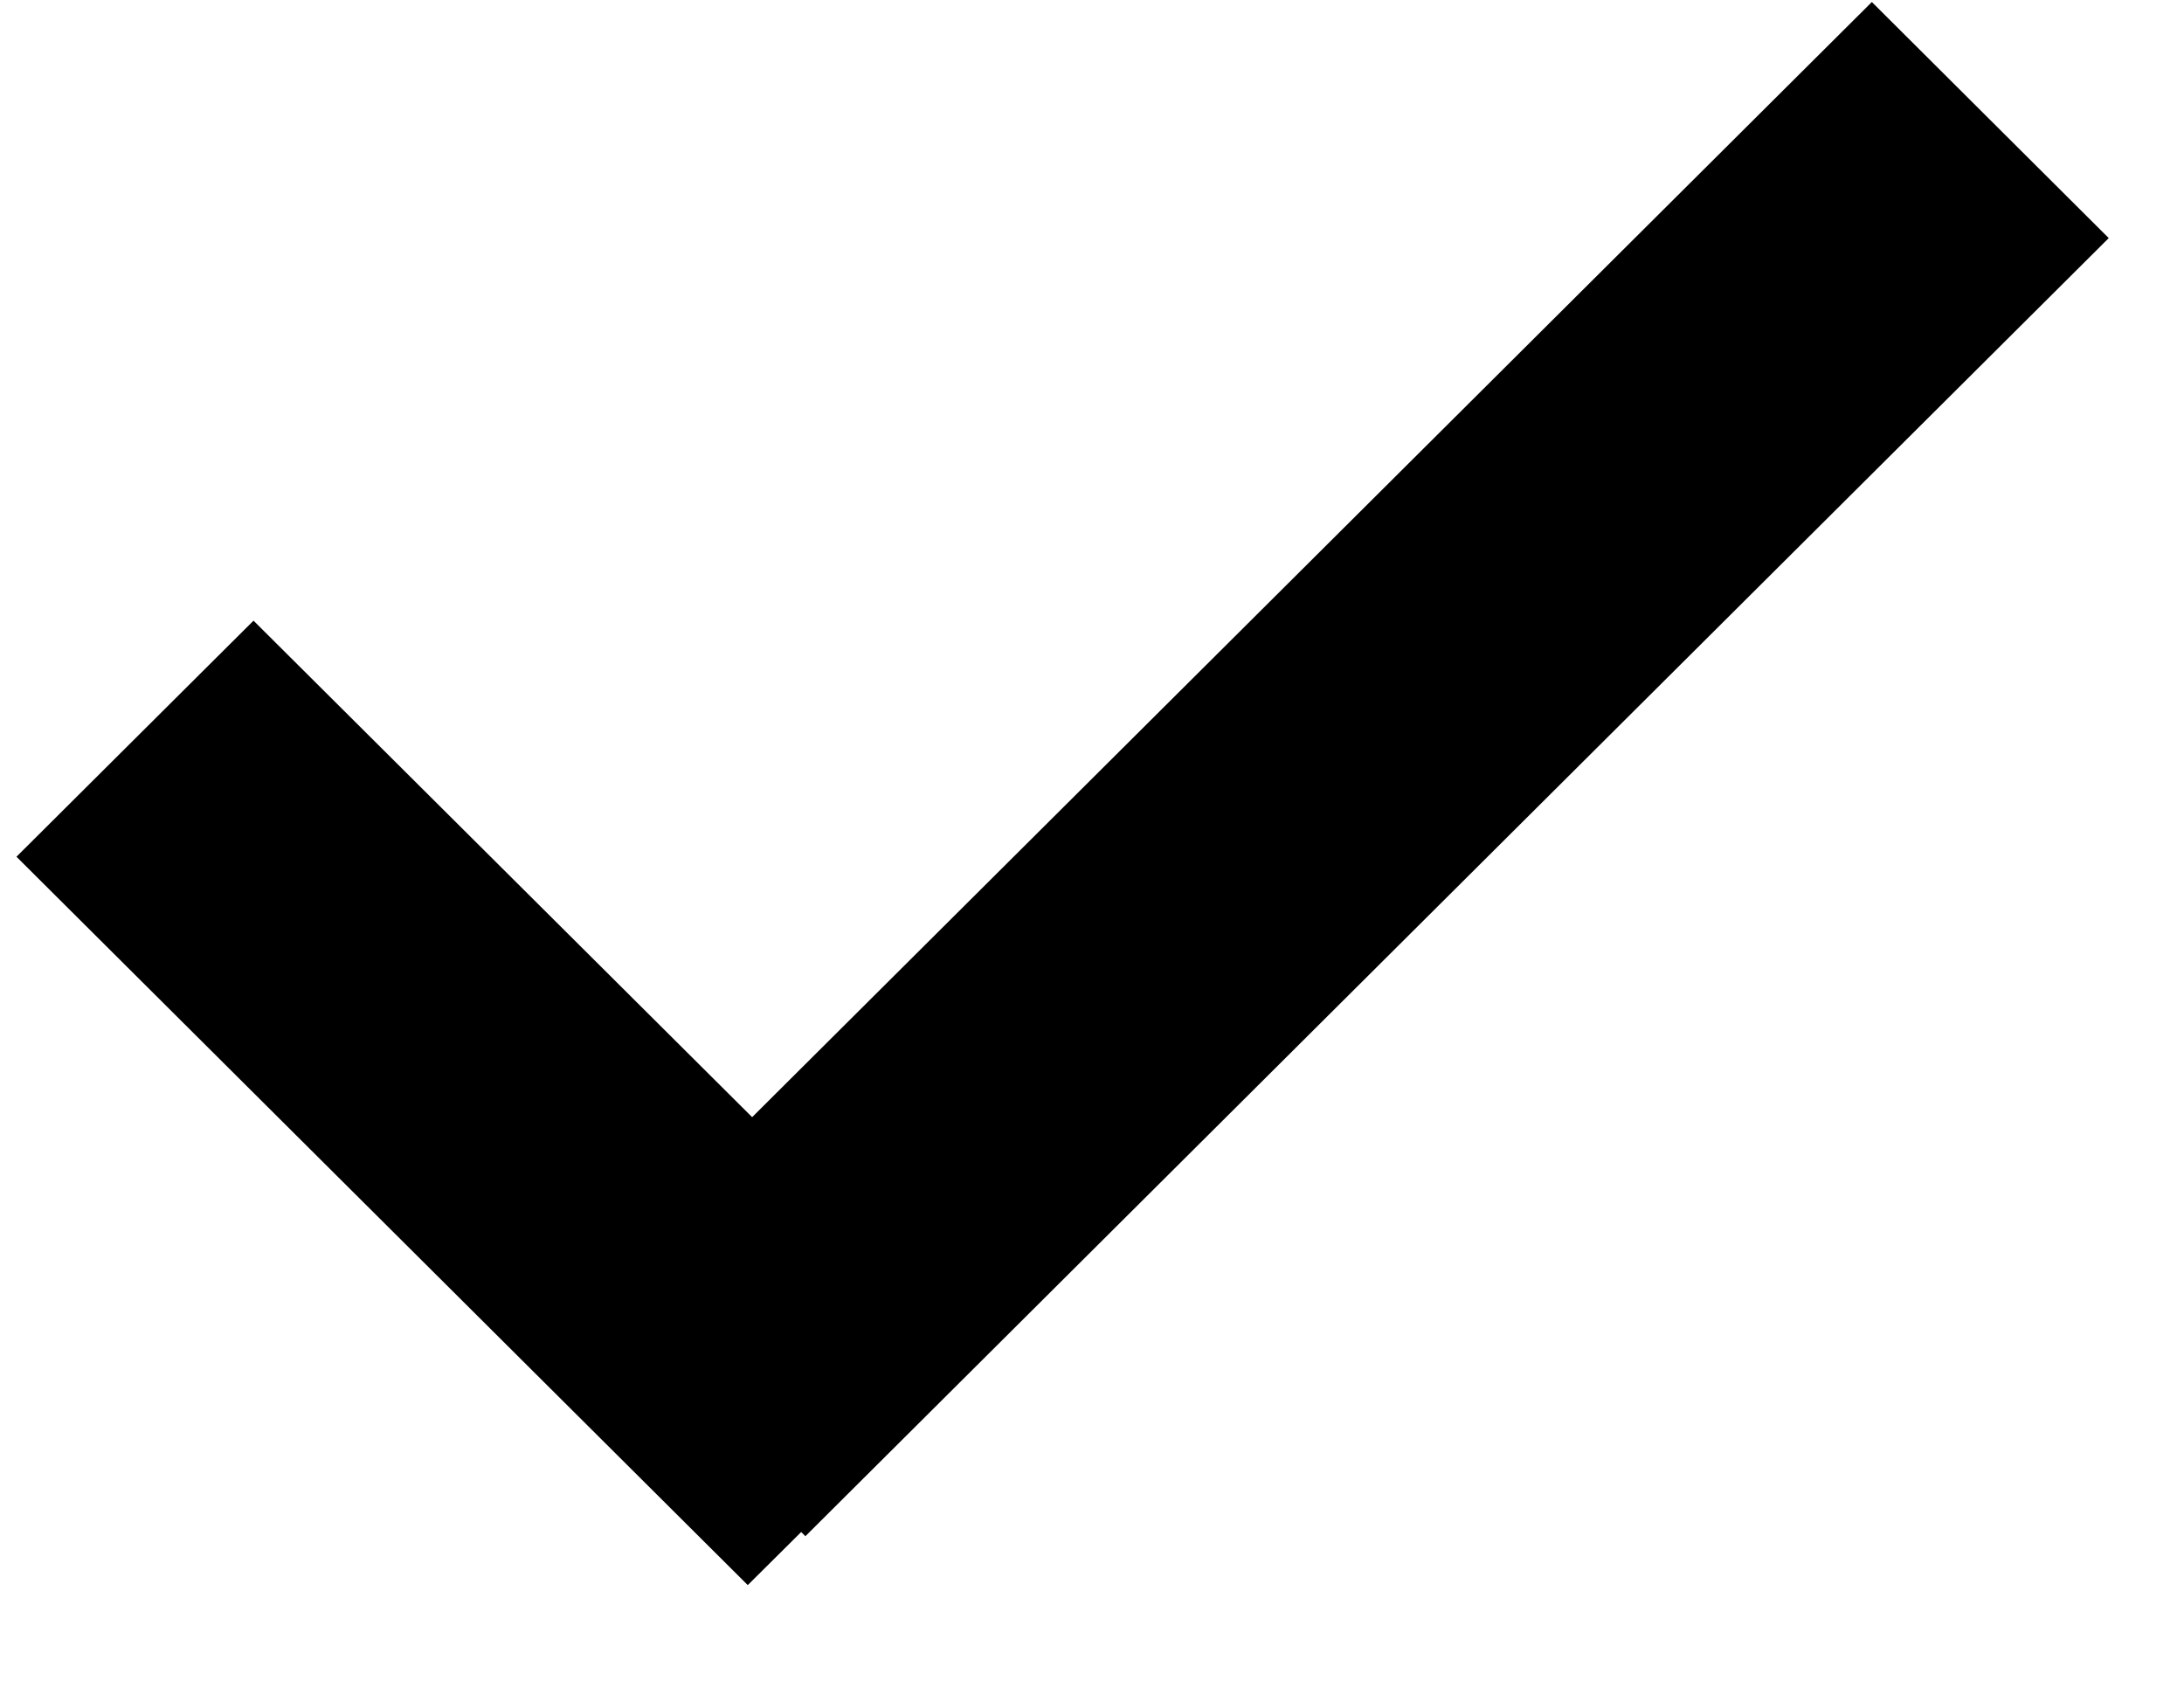
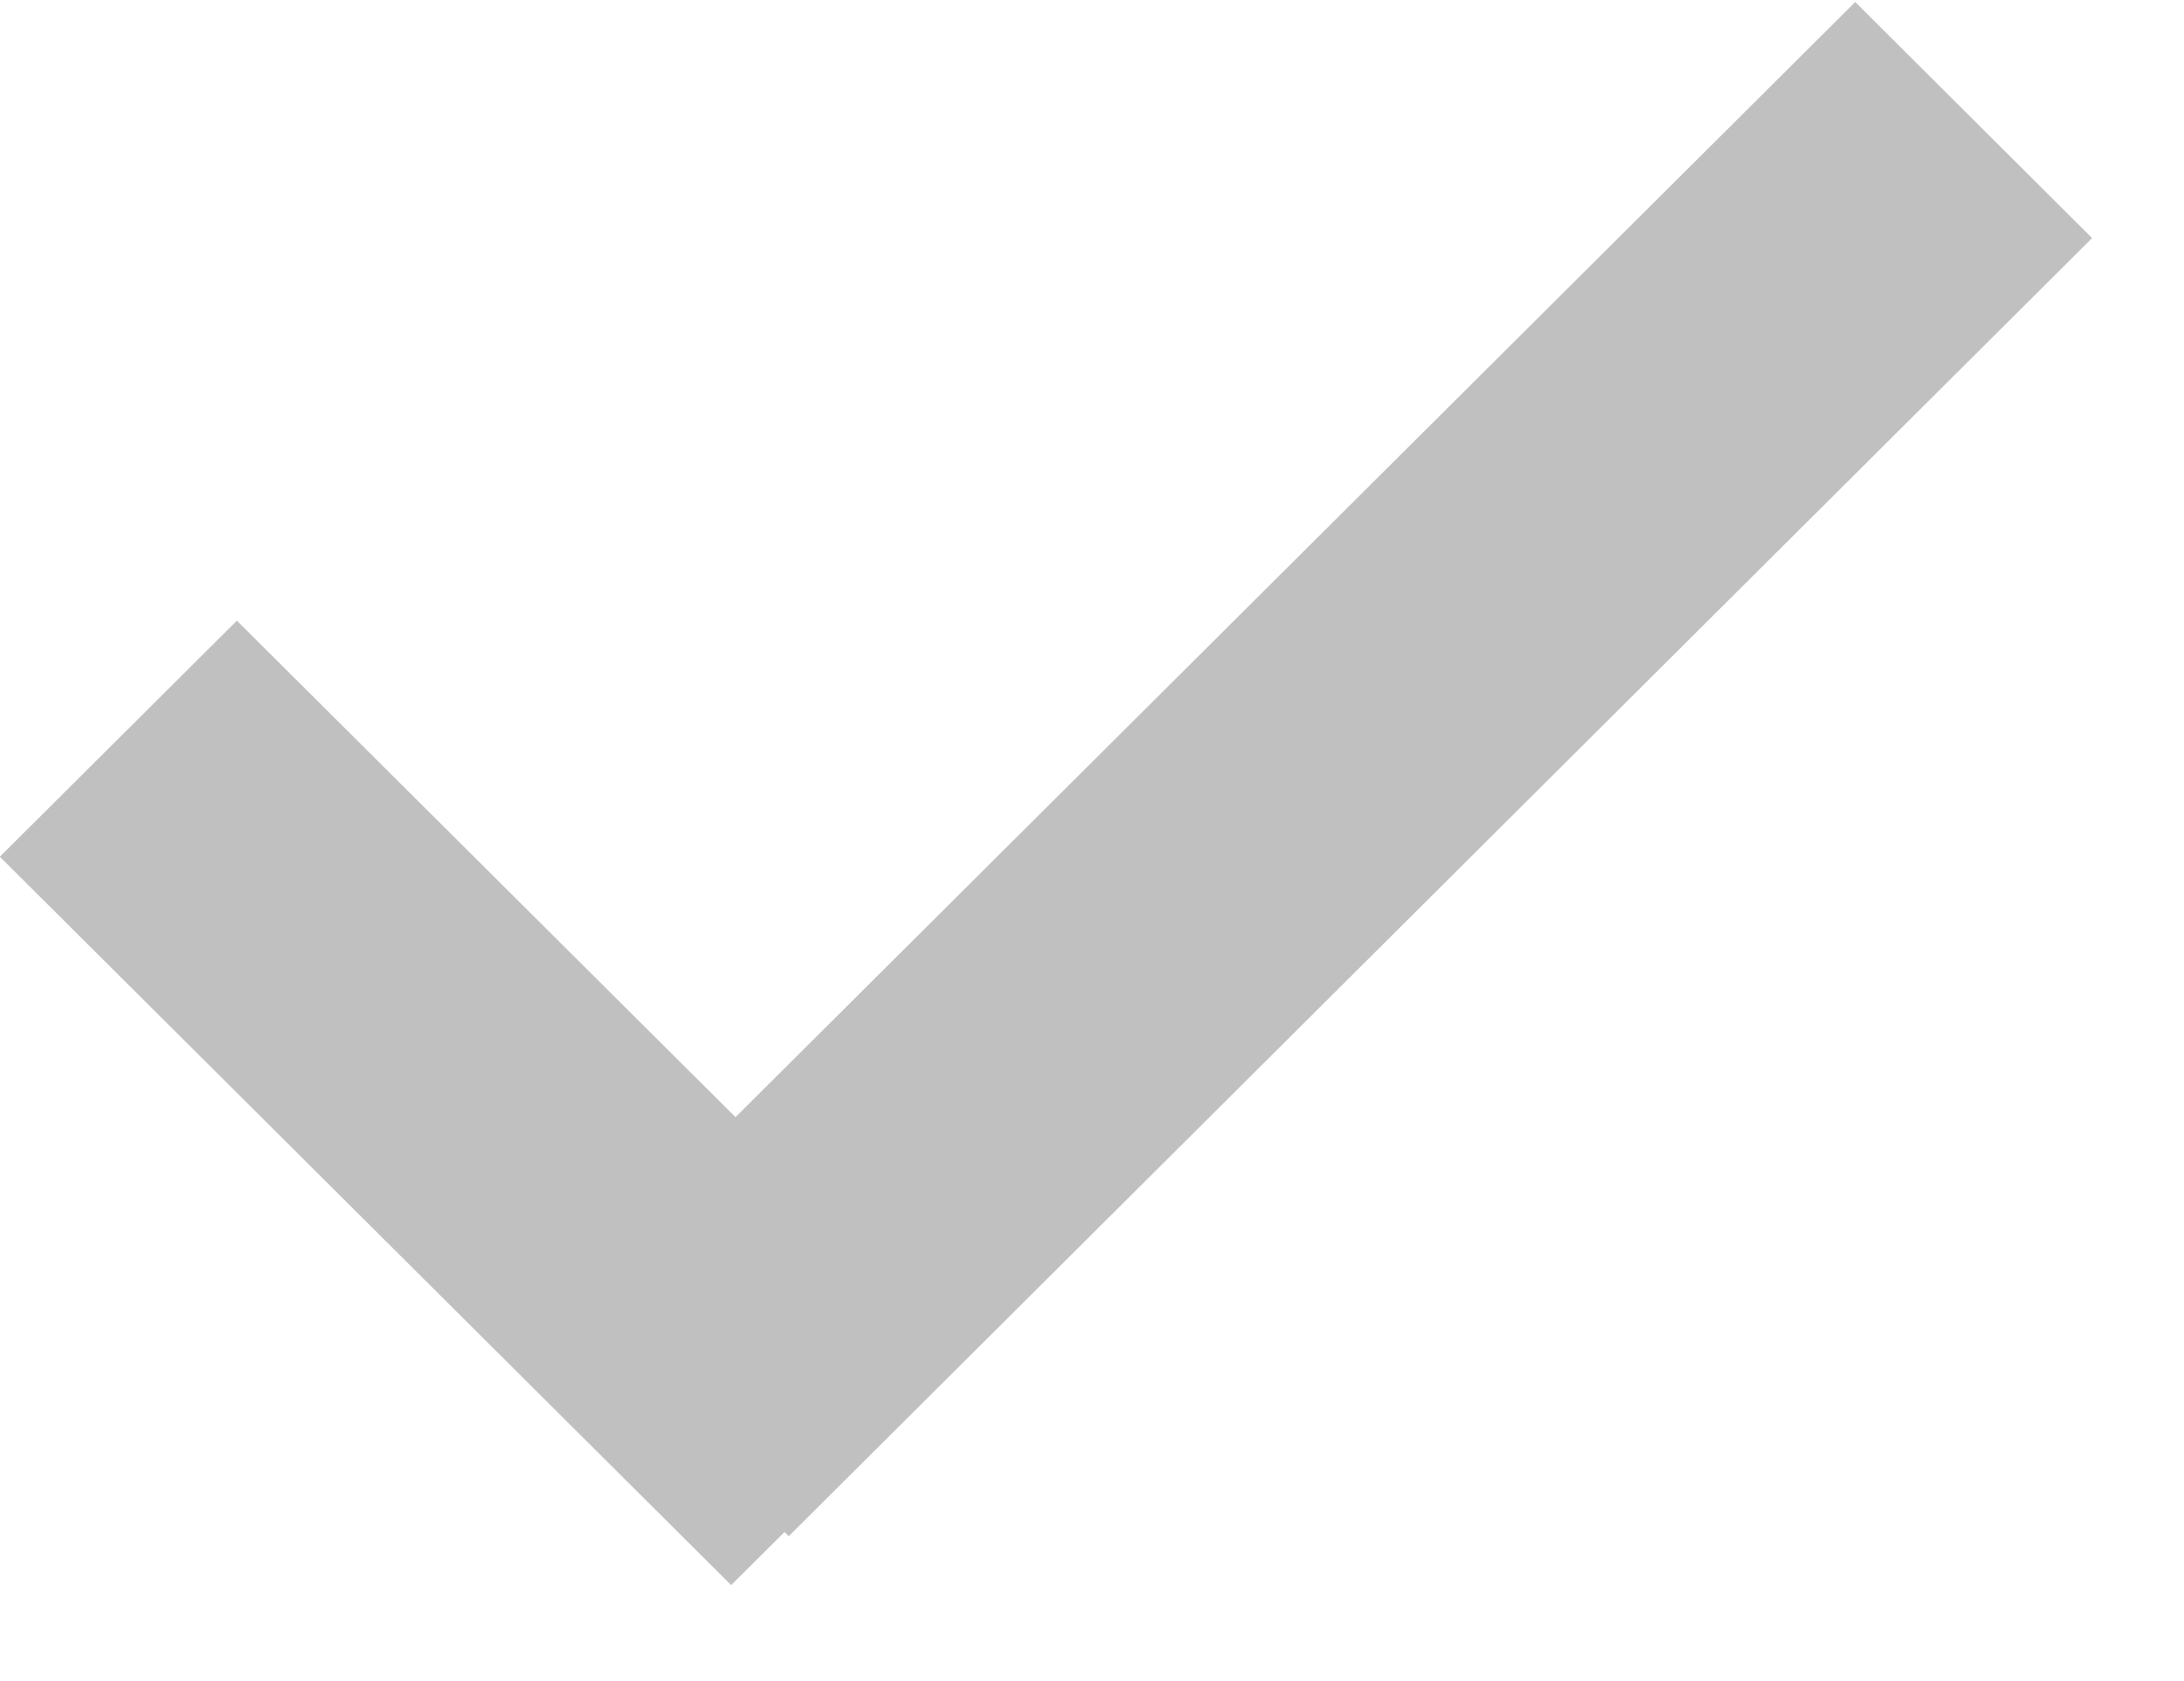
<svg xmlns="http://www.w3.org/2000/svg" xmlns:xlink="http://www.w3.org/1999/xlink" width="13" height="10" viewBox="0 0 13 10">
  <defs>
-     <path id="8tzja" d="M485.142 1198.012l1.41 1.405-7.758 7.726-.025-.025-.318.316-4.353-4.335 1.411-1.405 2.968 2.955z" />
+     <path id="8fxqa" d="M525.043 1198.012l1.41 1.405-7.758 7.726-.025-.025-.318.316-4.353-4.335 1.411-1.405 2.968 2.955z" />
  </defs>
  <g>
-     <g transform="translate(-474 -1198)">
-       <use fill="#000" xlink:href="#8tzja" />
+     <g transform="translate(-514 -1198)">
+       <use fill="silver" xlink:href="#8fxqa" />
    </g>
  </g>
</svg>
